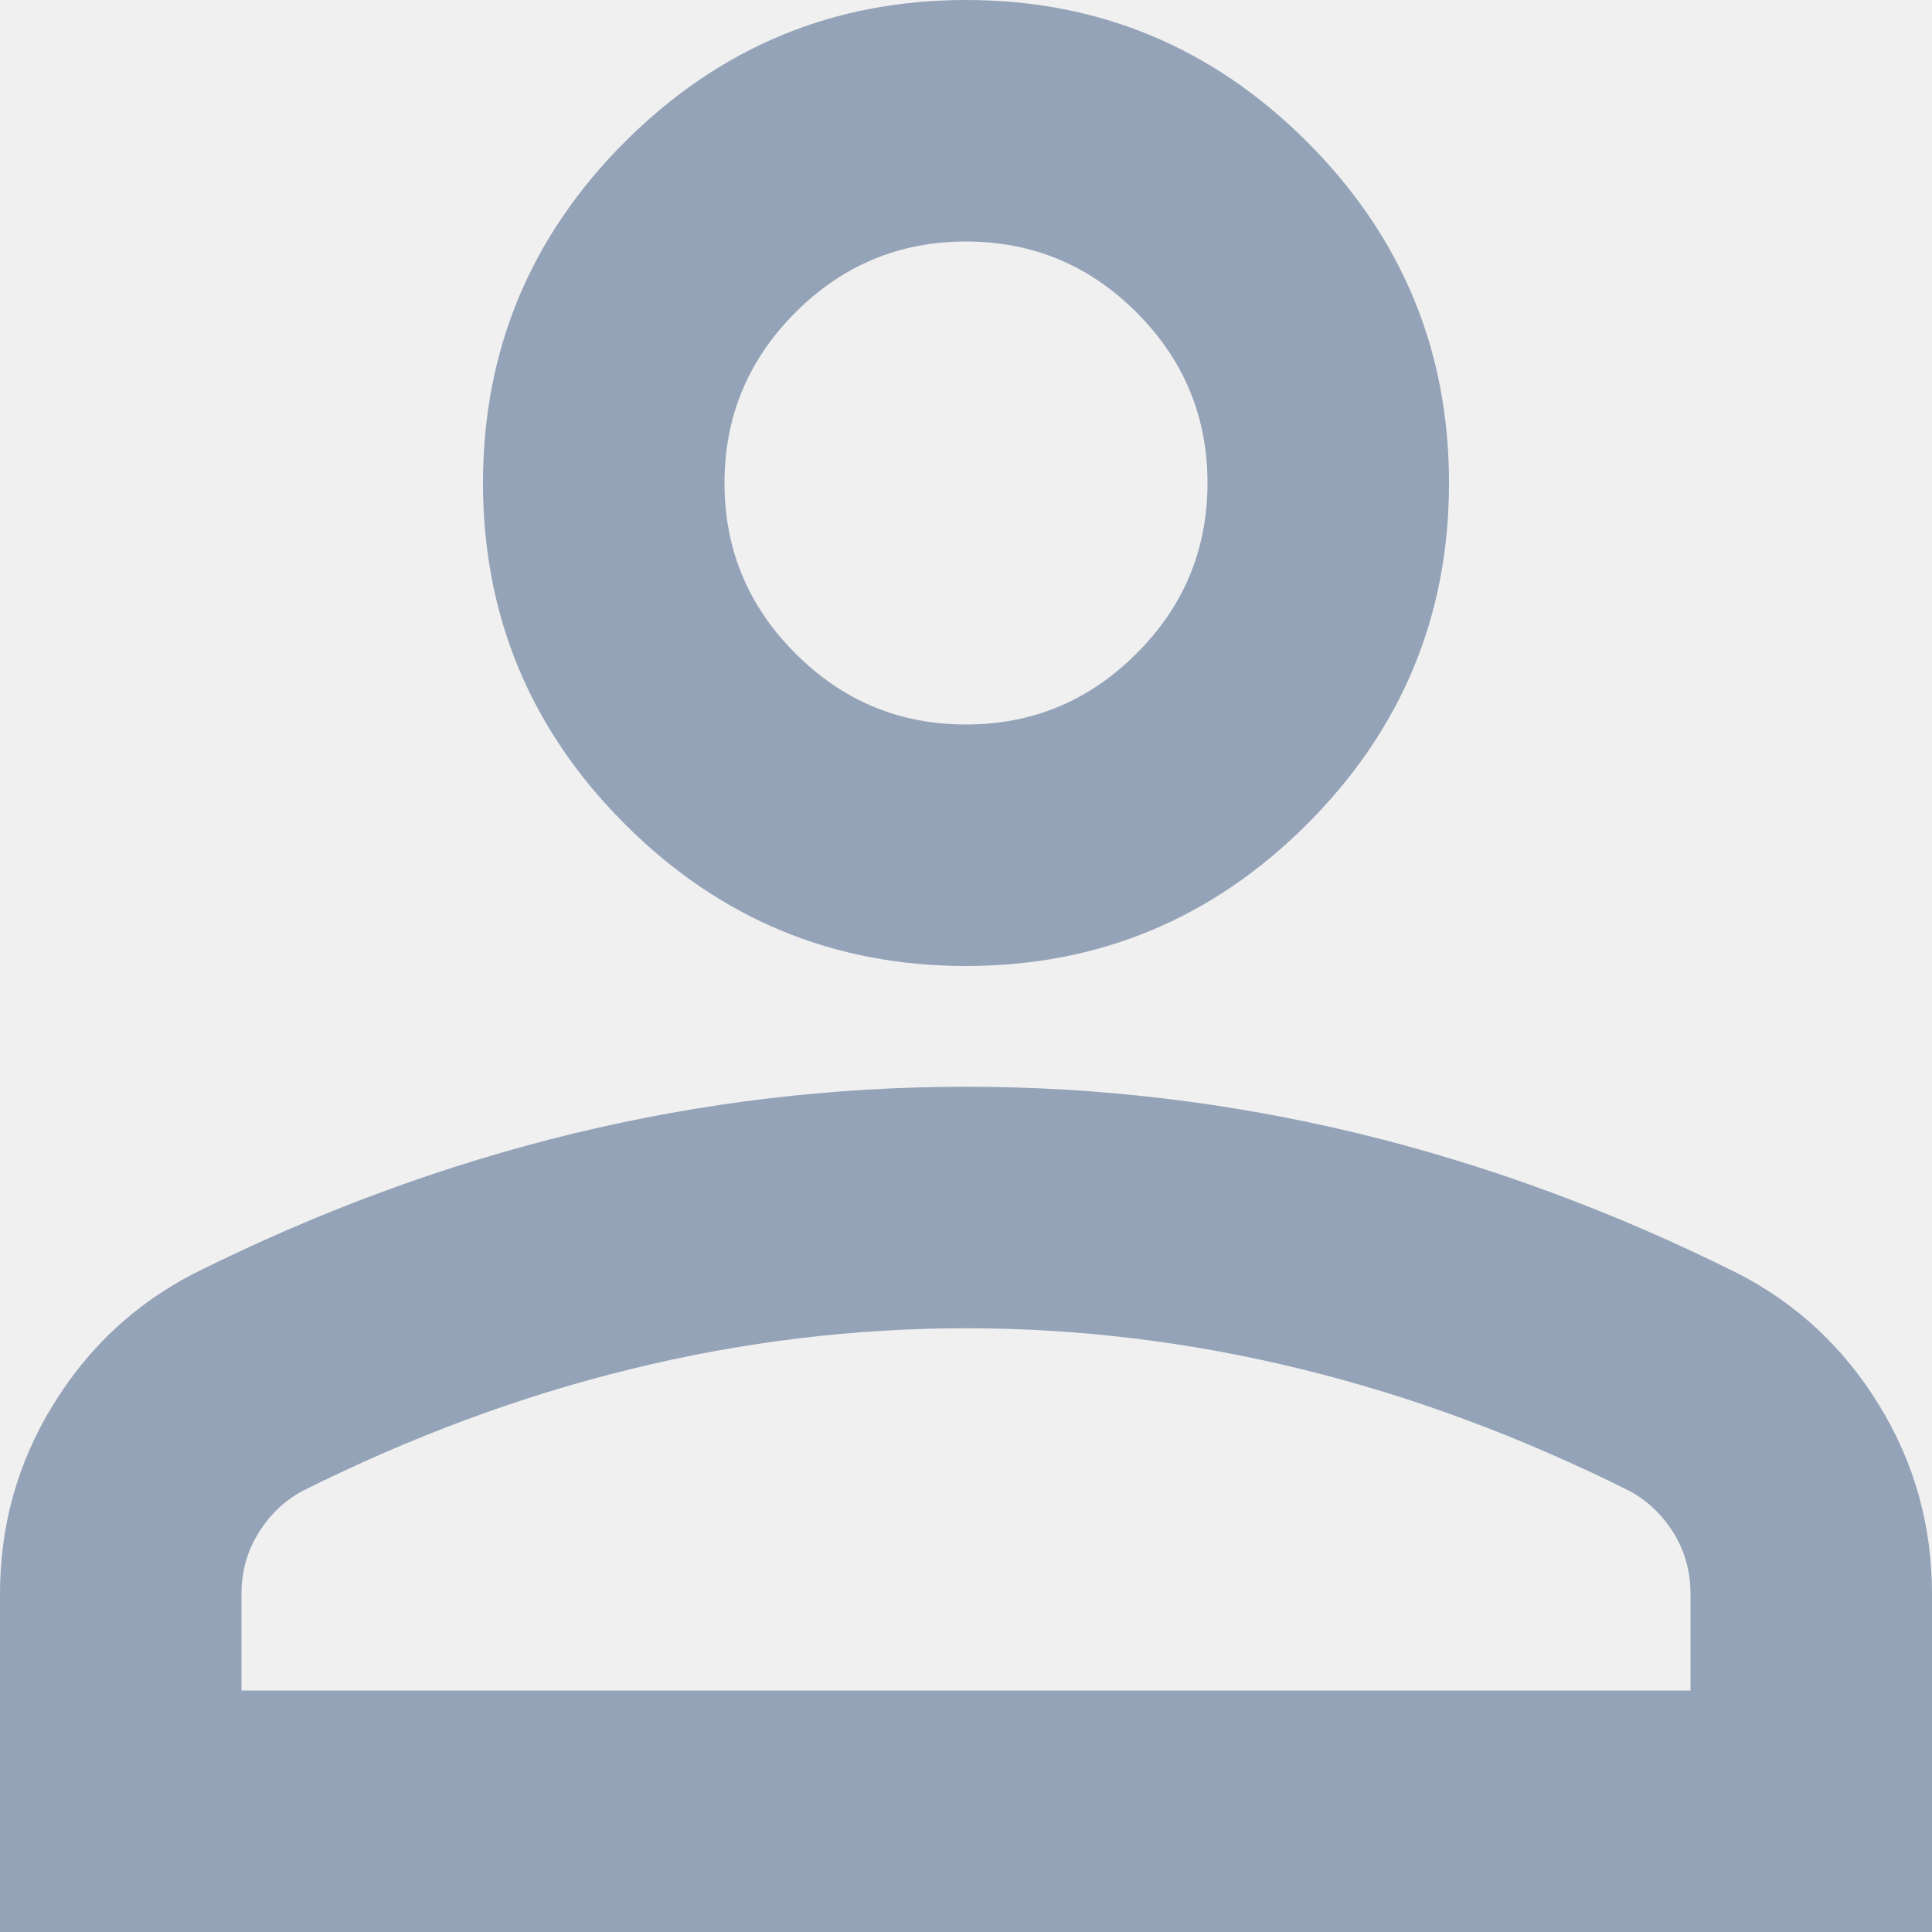
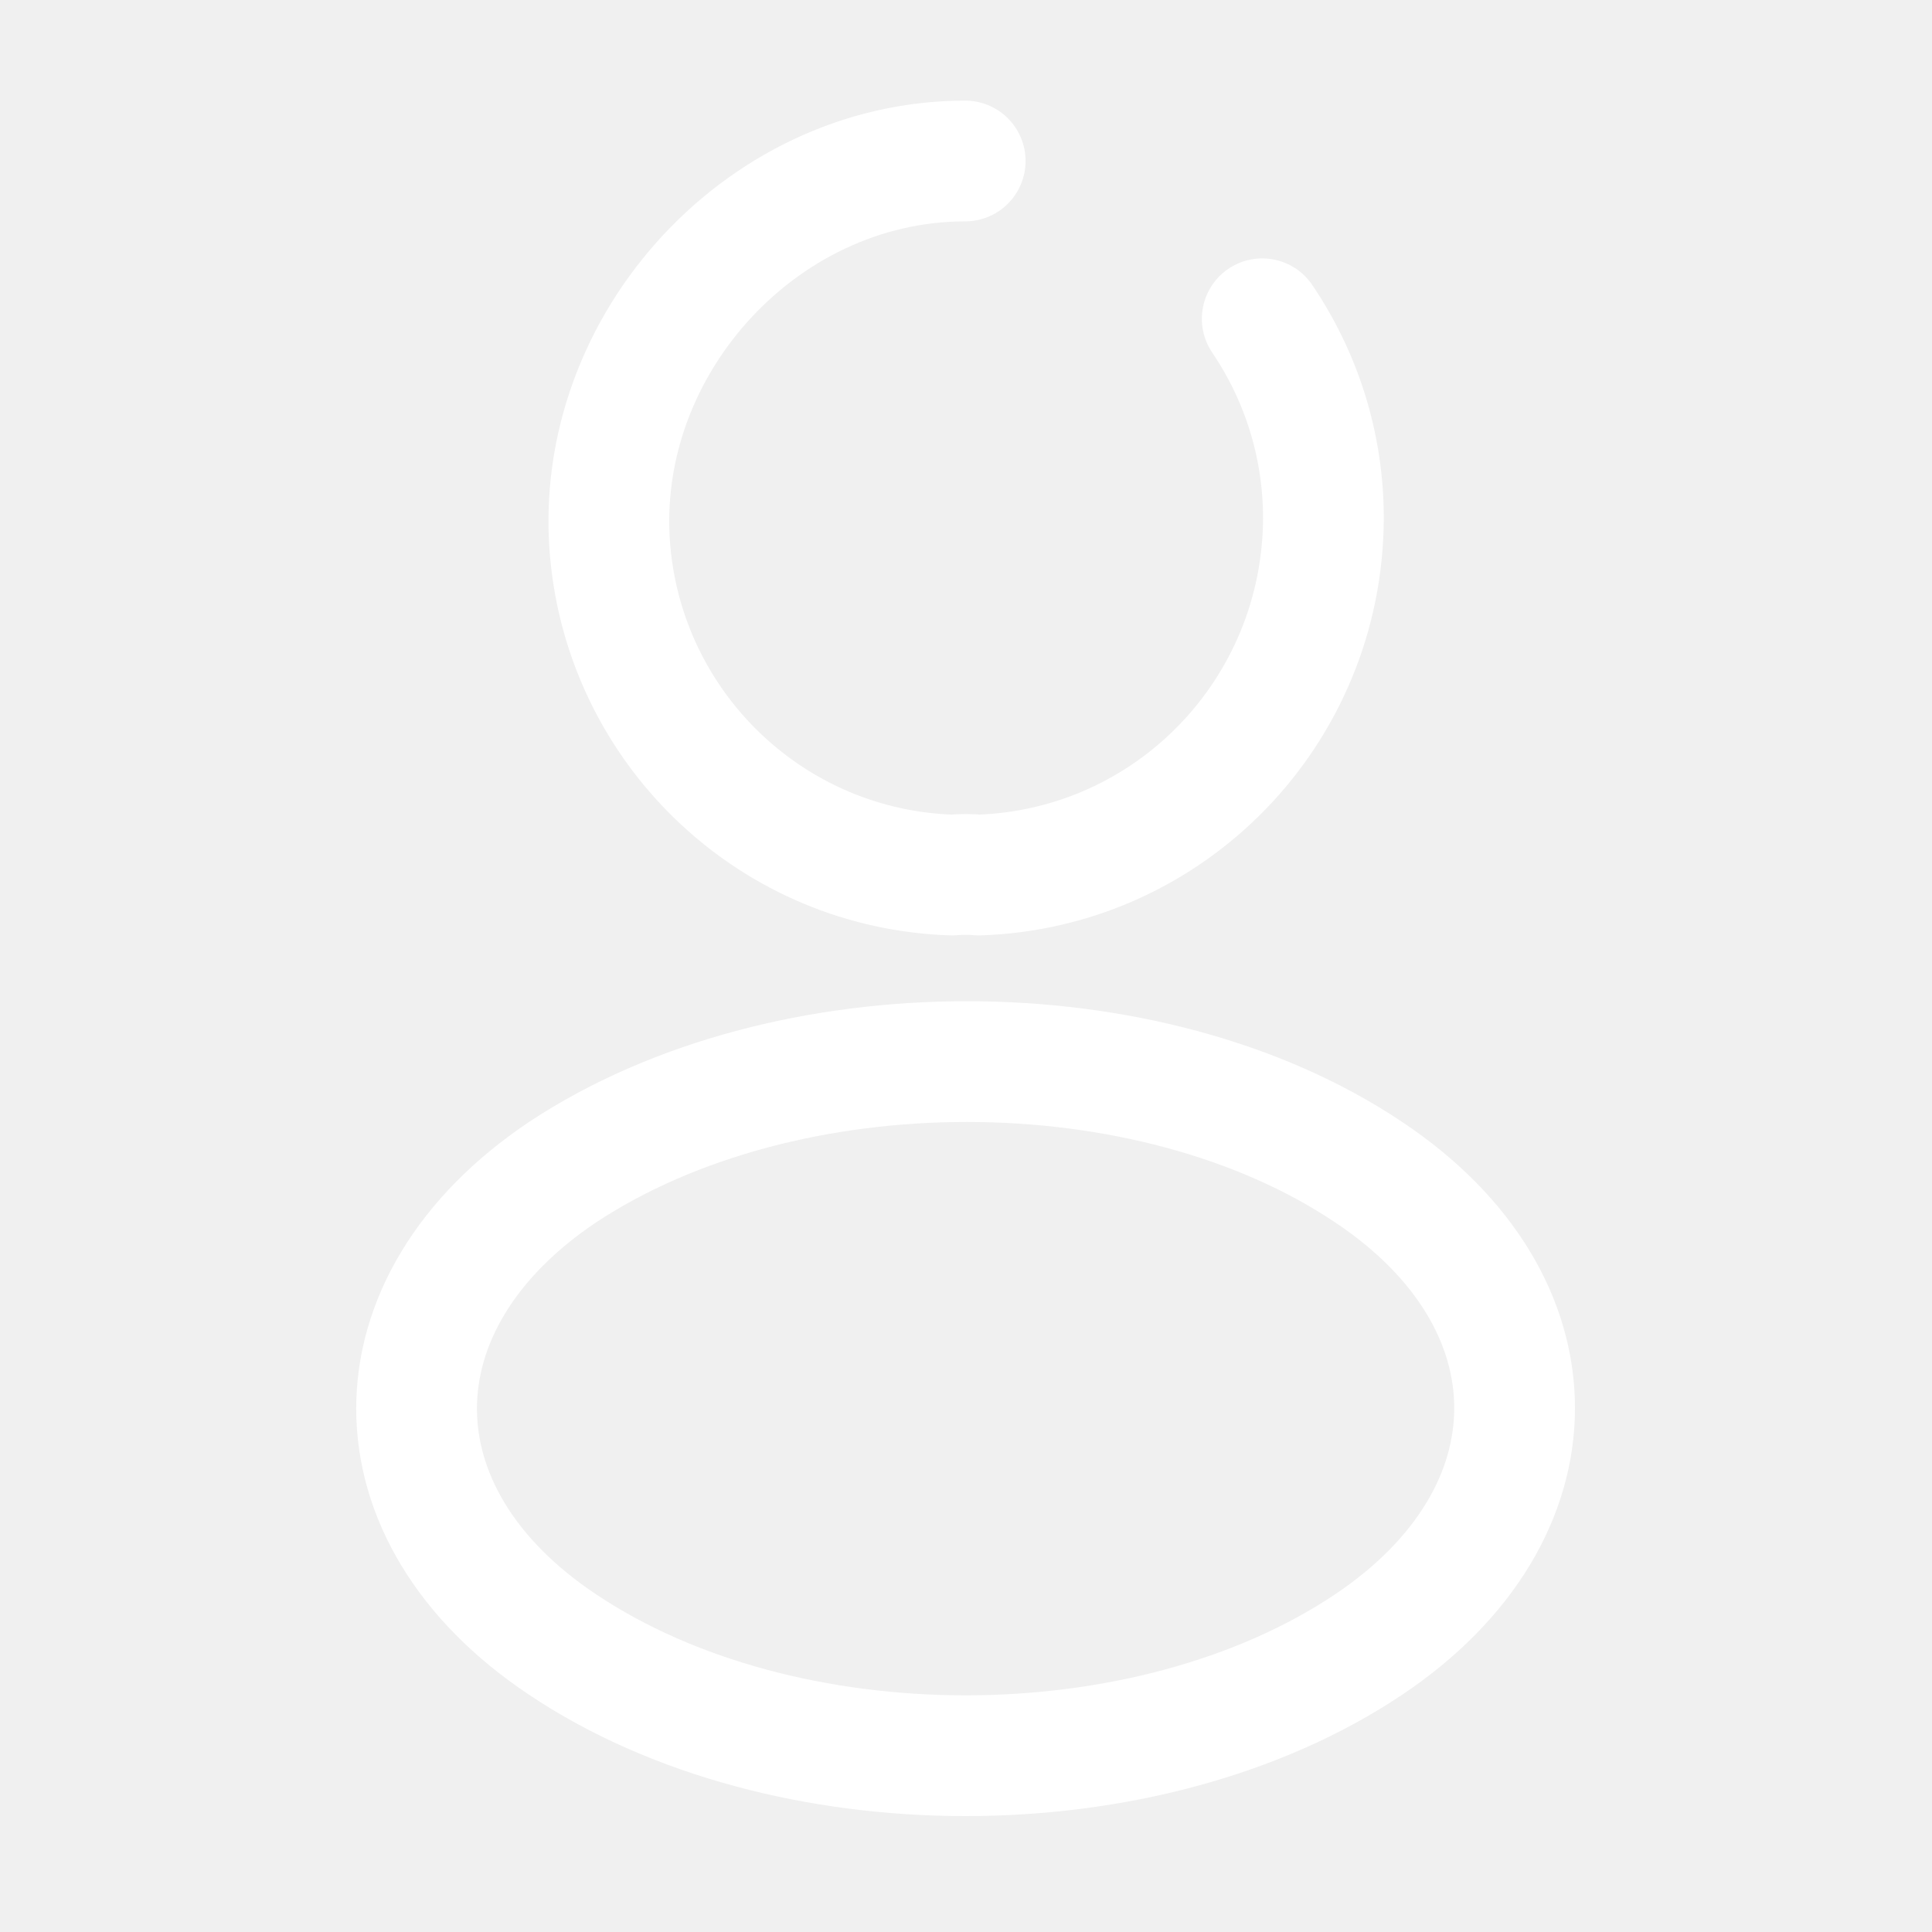
- <svg xmlns="http://www.w3.org/2000/svg" width="16" height="16" viewBox="0 0 16 16" fill="none">
-   <path d="M8 8C6.9 8 5.958 7.608 5.175 6.825C4.392 6.042 4 5.1 4 4C4 2.9 4.392 1.958 5.175 1.175C5.958 0.392 6.9 0 8 0C9.1 0 10.042 0.392 10.825 1.175C11.608 1.958 12 2.9 12 4C12 5.1 11.608 6.042 10.825 6.825C10.042 7.608 9.1 8 8 8V8M0 16V13.2C0 12.633 0.146 12.113 0.438 11.637C0.729 11.162 1.117 10.8 1.6 10.55C2.633 10.033 3.683 9.646 4.75 9.387C5.817 9.129 6.9 9 8 9C9.1 9 10.183 9.129 11.25 9.387C12.317 9.646 13.367 10.033 14.4 10.55C14.883 10.8 15.271 11.162 15.562 11.637C15.854 12.113 16 12.633 16 13.2V16H0V16M2 14H14V13.2C14 13.017 13.954 12.85 13.863 12.7C13.771 12.55 13.65 12.433 13.5 12.35C12.6 11.9 11.692 11.562 10.775 11.338C9.858 11.113 8.933 11 8 11C7.067 11 6.142 11.113 5.225 11.338C4.308 11.562 3.4 11.9 2.5 12.35C2.35 12.433 2.229 12.55 2.138 12.7C2.046 12.85 2 13.017 2 13.2V14V14M8 6C8.55 6 9.021 5.804 9.412 5.412C9.804 5.021 10 4.55 10 4C10 3.45 9.804 2.979 9.412 2.587C9.021 2.196 8.55 2 8 2C7.45 2 6.979 2.196 6.588 2.587C6.196 2.979 6 3.45 6 4C6 4.55 6.196 5.021 6.588 5.412C6.979 5.804 7.45 6 8 6V6M8 4V4V4V4V4V4V4V4V4V4M8 14V14V14V14V14V14V14V14V14V14V14V14V14" fill="#94A3B8" />
+ <svg xmlns="http://www.w3.org/2000/svg" width="24" height="24" viewBox="0 0 24 24" fill="none">
+   <g clip-path="url(#clip0_3111_32653)">
+     <path d="M15.68 3.96C16.16 4.67 16.44 5.52 16.44 6.44C16.43 8.84 14.54 10.79 12.16 10.87C12.06 10.86 11.94 10.86 11.83 10.87C9.62 10.8 7.83 9.11 7.59 6.95C7.3 4.38 9.41 2 11.99 2" stroke="#fff" stroke-width="1.5" stroke-linecap="round" stroke-linejoin="round" />
+     <path d="M6.99 14.56C4.57 16.18 4.57 18.82 6.99 20.43C9.74 22.27 14.25 22.27 17 20.43C19.42 18.81 19.42 16.17 17 14.56C14.27 12.73 9.76 12.73 6.99 14.56Z" stroke="#fff" stroke-width="1.5" stroke-linecap="round" stroke-linejoin="round" />
+   </g>
+   <defs>
+     <clipPath id="clip0_3111_32653">
+       <rect width="24" height="24" fill="none" />
+     </clipPath>
+   </defs>
</svg>
